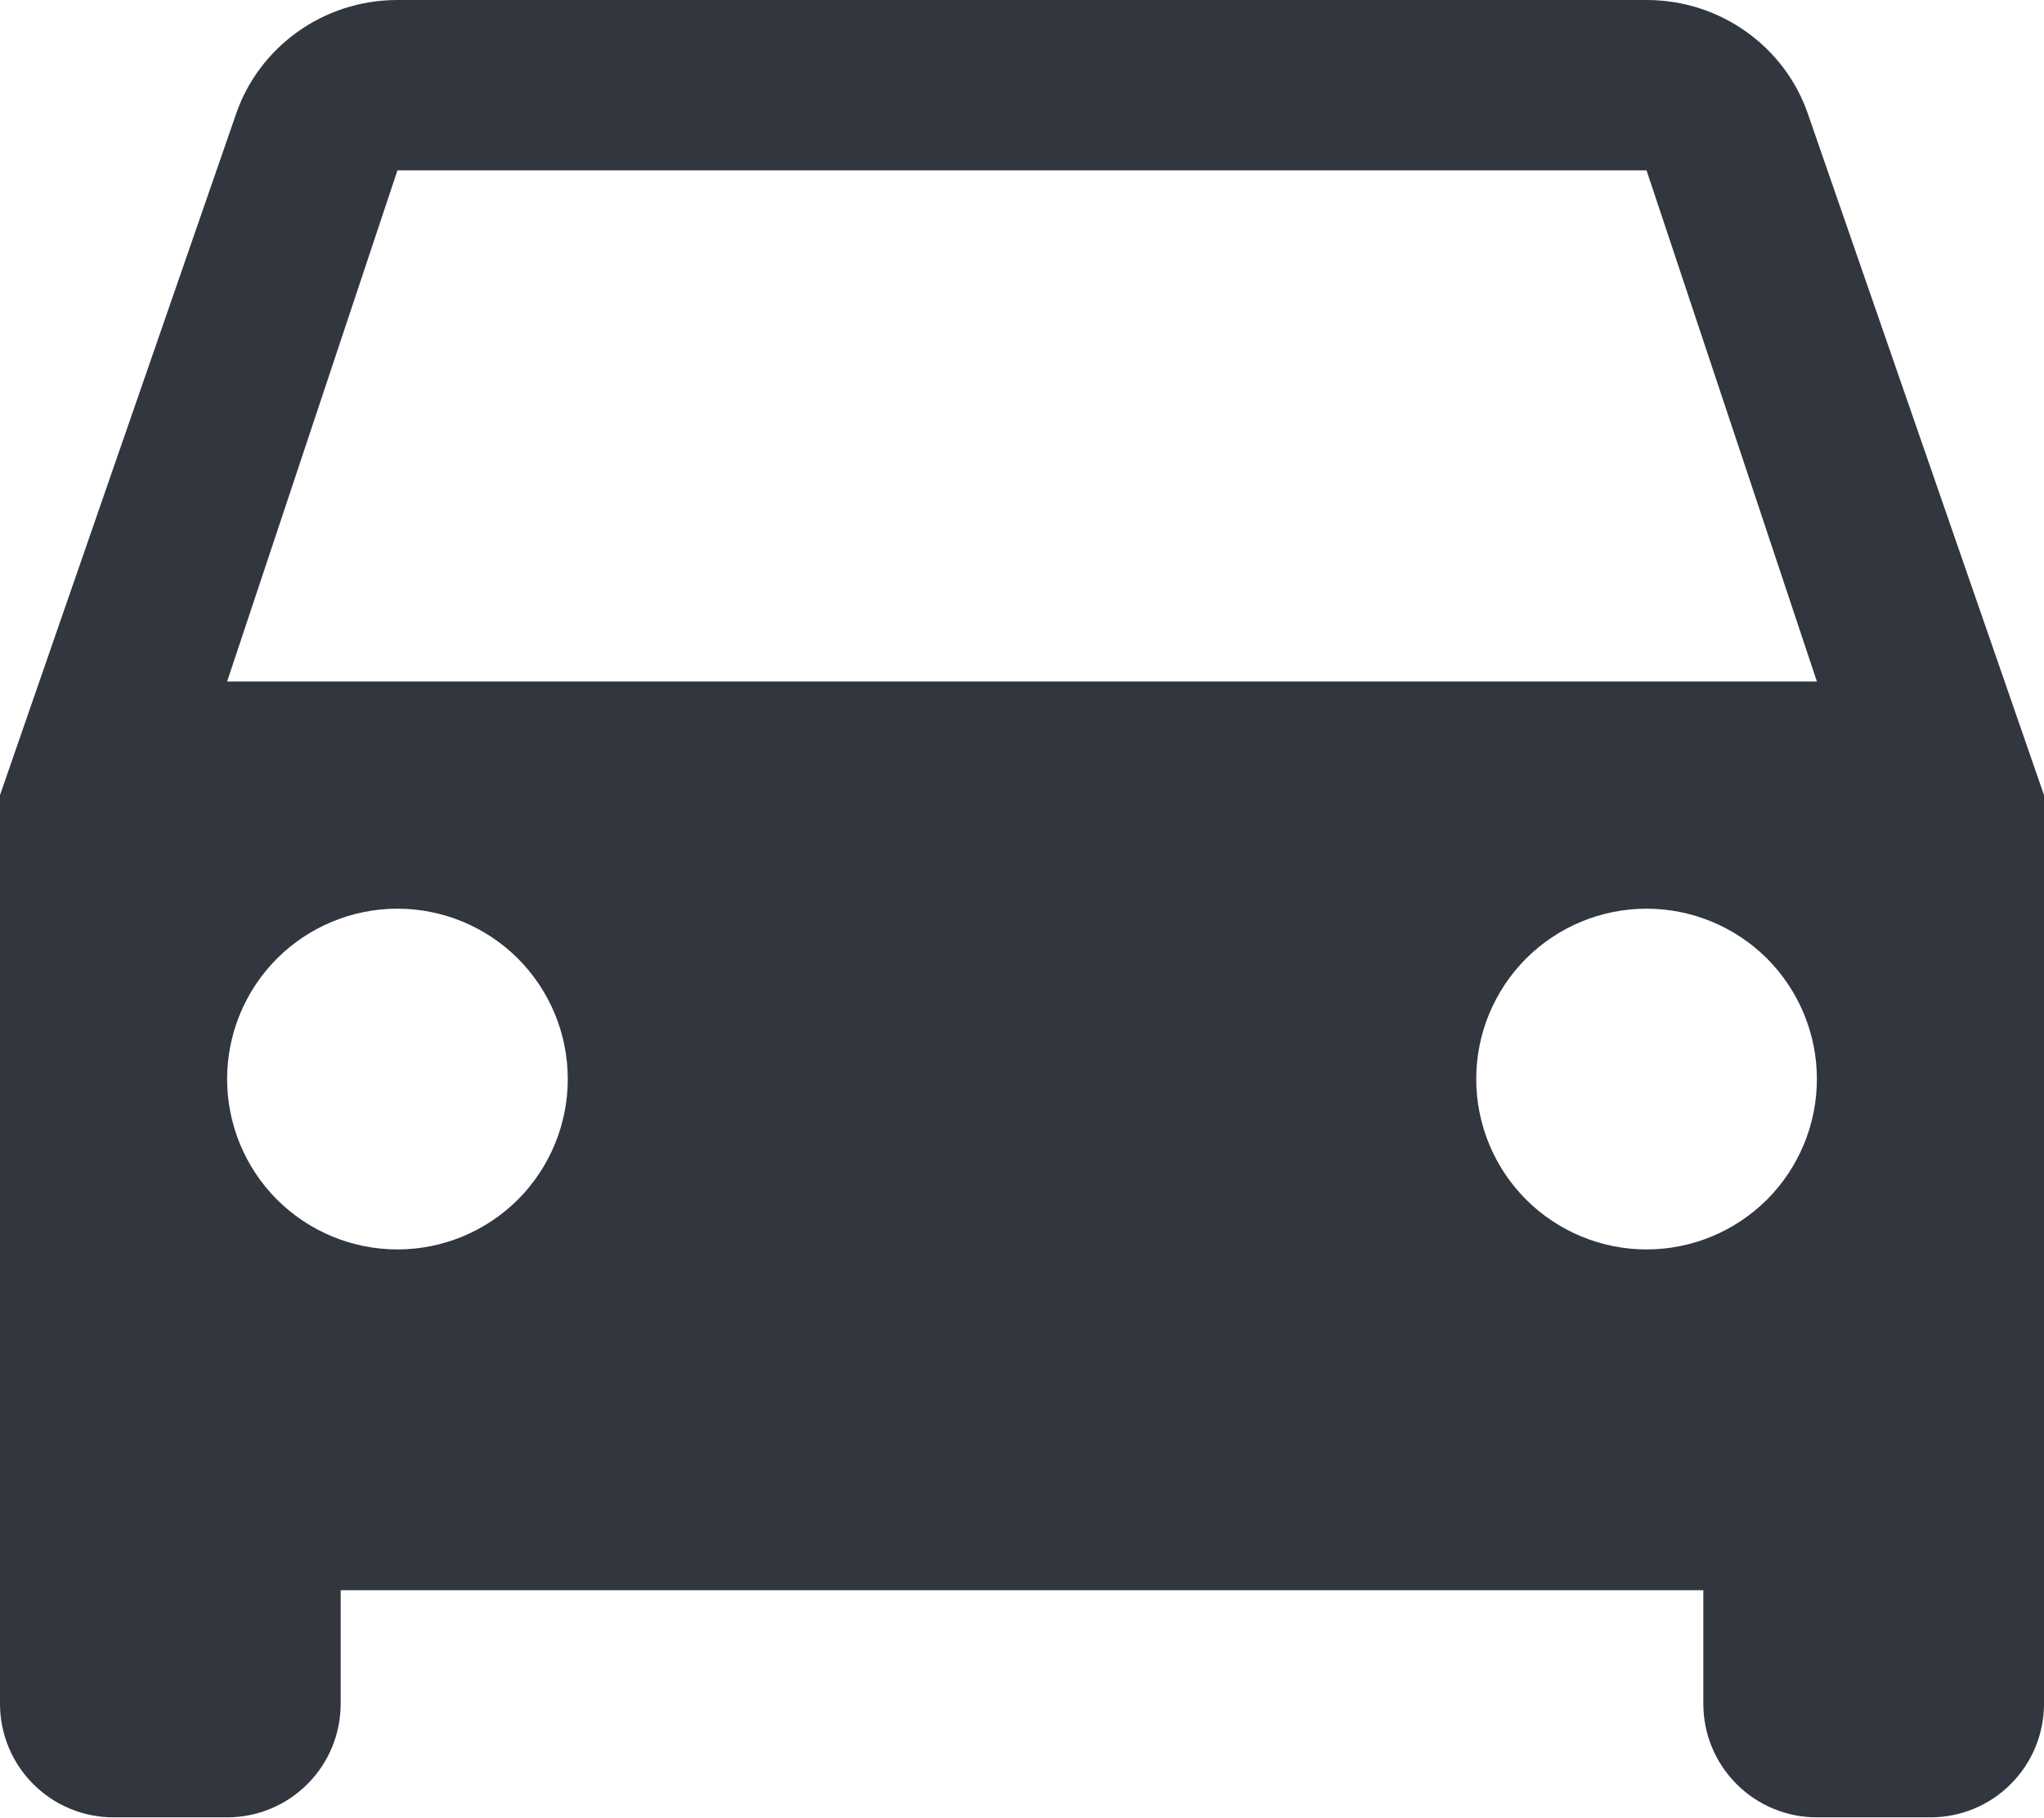
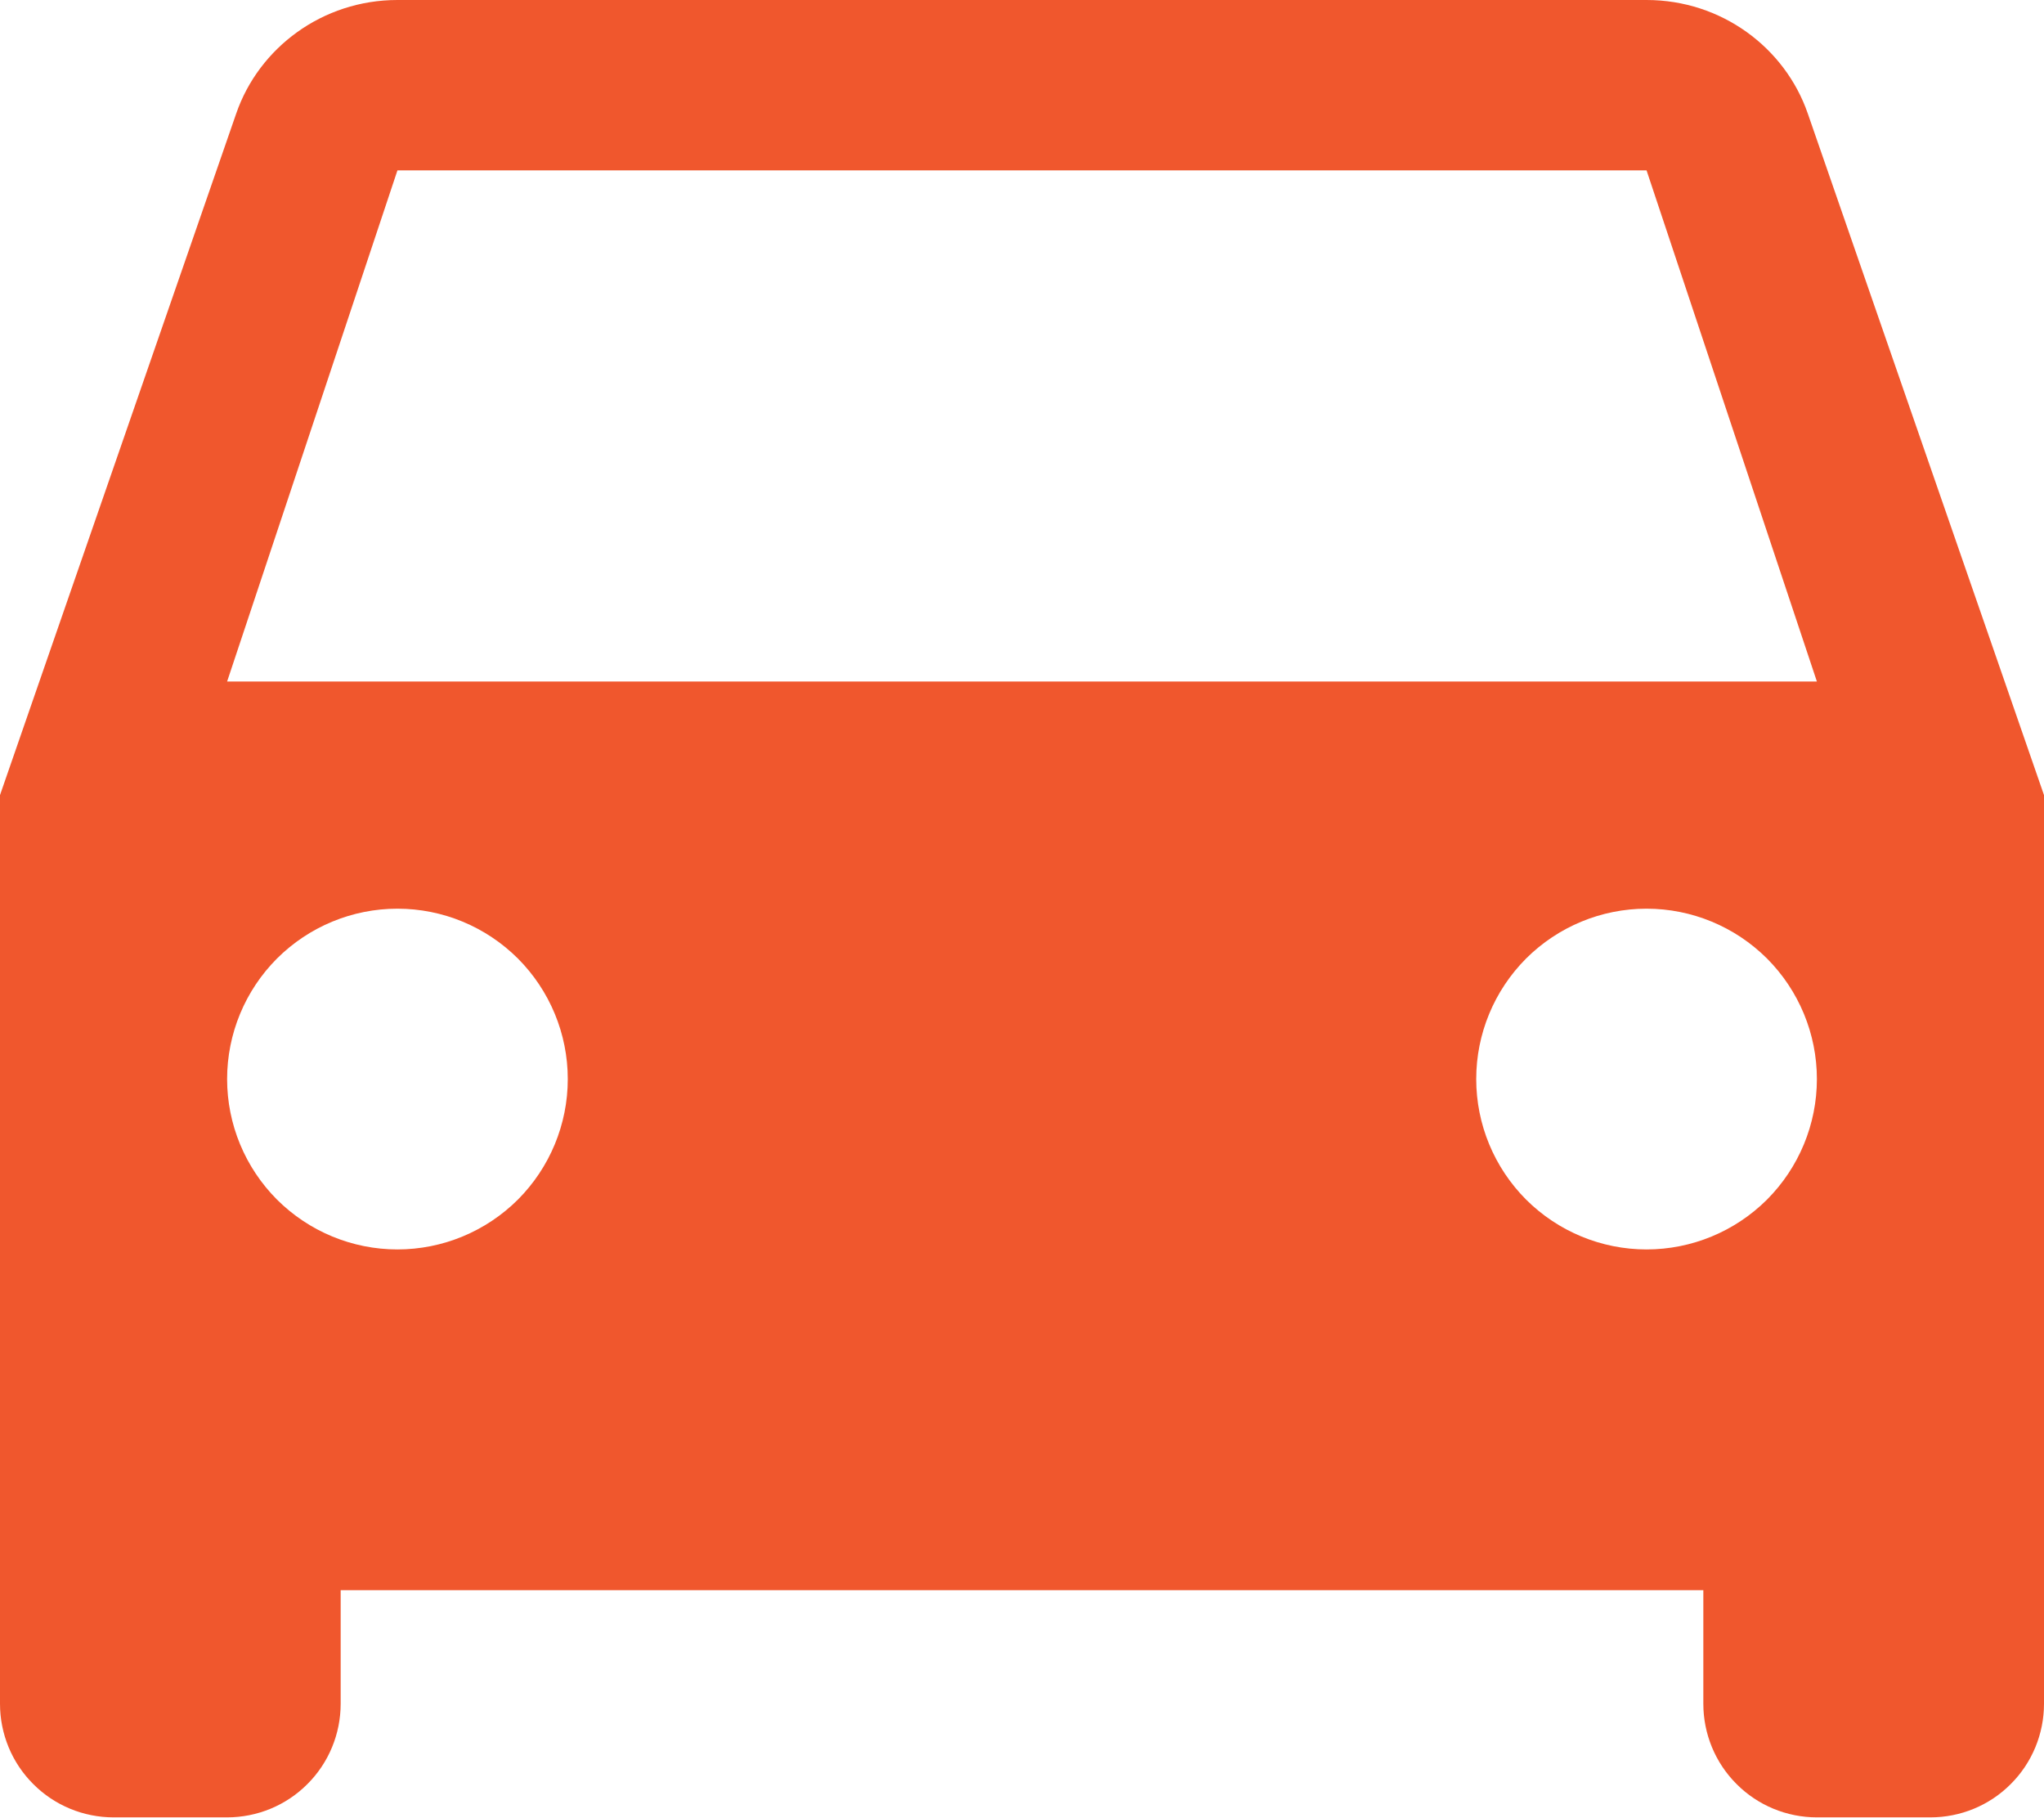
<svg xmlns="http://www.w3.org/2000/svg" width="18" height="16" viewBox="0 0 18 16" fill="none">
-   <path d="M2 6L3.5 1.5H14.5L16 6H2ZM14.5 11C14.102 11 13.721 10.842 13.439 10.561C13.158 10.279 13 9.898 13 9.5C13 9.102 13.158 8.721 13.439 8.439C13.721 8.158 14.102 8 14.5 8C14.898 8 15.279 8.158 15.561 8.439C15.842 8.721 16 9.102 16 9.5C16 9.898 15.842 10.279 15.561 10.561C15.279 10.842 14.898 11 14.5 11ZM3.5 11C3.102 11 2.721 10.842 2.439 10.561C2.158 10.279 2 9.898 2 9.5C2 9.102 2.158 8.721 2.439 8.439C2.721 8.158 3.102 8 3.5 8C3.898 8 4.279 8.158 4.561 8.439C4.842 8.721 5 9.102 5 9.5C5 9.898 4.842 10.279 4.561 10.561C4.279 10.842 3.898 11 3.5 11ZM15.92 1C15.72 0.42 15.16 0 14.5 0H3.5C2.84 0 2.28 0.42 2.08 1L0 7V15C0 15.265 0.105 15.52 0.293 15.707C0.48 15.895 0.735 16 1 16H2C2.265 16 2.52 15.895 2.707 15.707C2.895 15.52 3 15.265 3 15V14H15V15C15 15.265 15.105 15.52 15.293 15.707C15.48 15.895 15.735 16 16 16H17C17.265 16 17.52 15.895 17.707 15.707C17.895 15.52 18 15.265 18 15V7L15.92 1Z" fill="#31363F" />
+   <path d="M2 6L3.5 1.5H14.5L16 6H2ZM14.5 11C14.102 11 13.721 10.842 13.439 10.561C13.158 10.279 13 9.898 13 9.5C13 9.102 13.158 8.721 13.439 8.439C13.721 8.158 14.102 8 14.5 8C14.898 8 15.279 8.158 15.561 8.439C15.842 8.721 16 9.102 16 9.5C16 9.898 15.842 10.279 15.561 10.561C15.279 10.842 14.898 11 14.5 11ZM3.5 11C3.102 11 2.721 10.842 2.439 10.561C2.158 10.279 2 9.898 2 9.5C2 9.102 2.158 8.721 2.439 8.439C2.721 8.158 3.102 8 3.5 8C3.898 8 4.279 8.158 4.561 8.439C4.842 8.721 5 9.102 5 9.5C5 9.898 4.842 10.279 4.561 10.561C4.279 10.842 3.898 11 3.5 11ZM15.92 1C15.72 0.42 15.16 0 14.5 0H3.5C2.84 0 2.28 0.42 2.08 1L0 7V15C0 15.265 0.105 15.52 0.293 15.707C0.48 15.895 0.735 16 1 16H2C2.265 16 2.52 15.895 2.707 15.707C2.895 15.52 3 15.265 3 15V14H15V15C15 15.265 15.105 15.52 15.293 15.707C15.48 15.895 15.735 16 16 16H17C17.265 16 17.52 15.895 17.707 15.707C17.895 15.52 18 15.265 18 15V7L15.92 1Z" fill="#F0572D" />
</svg>
